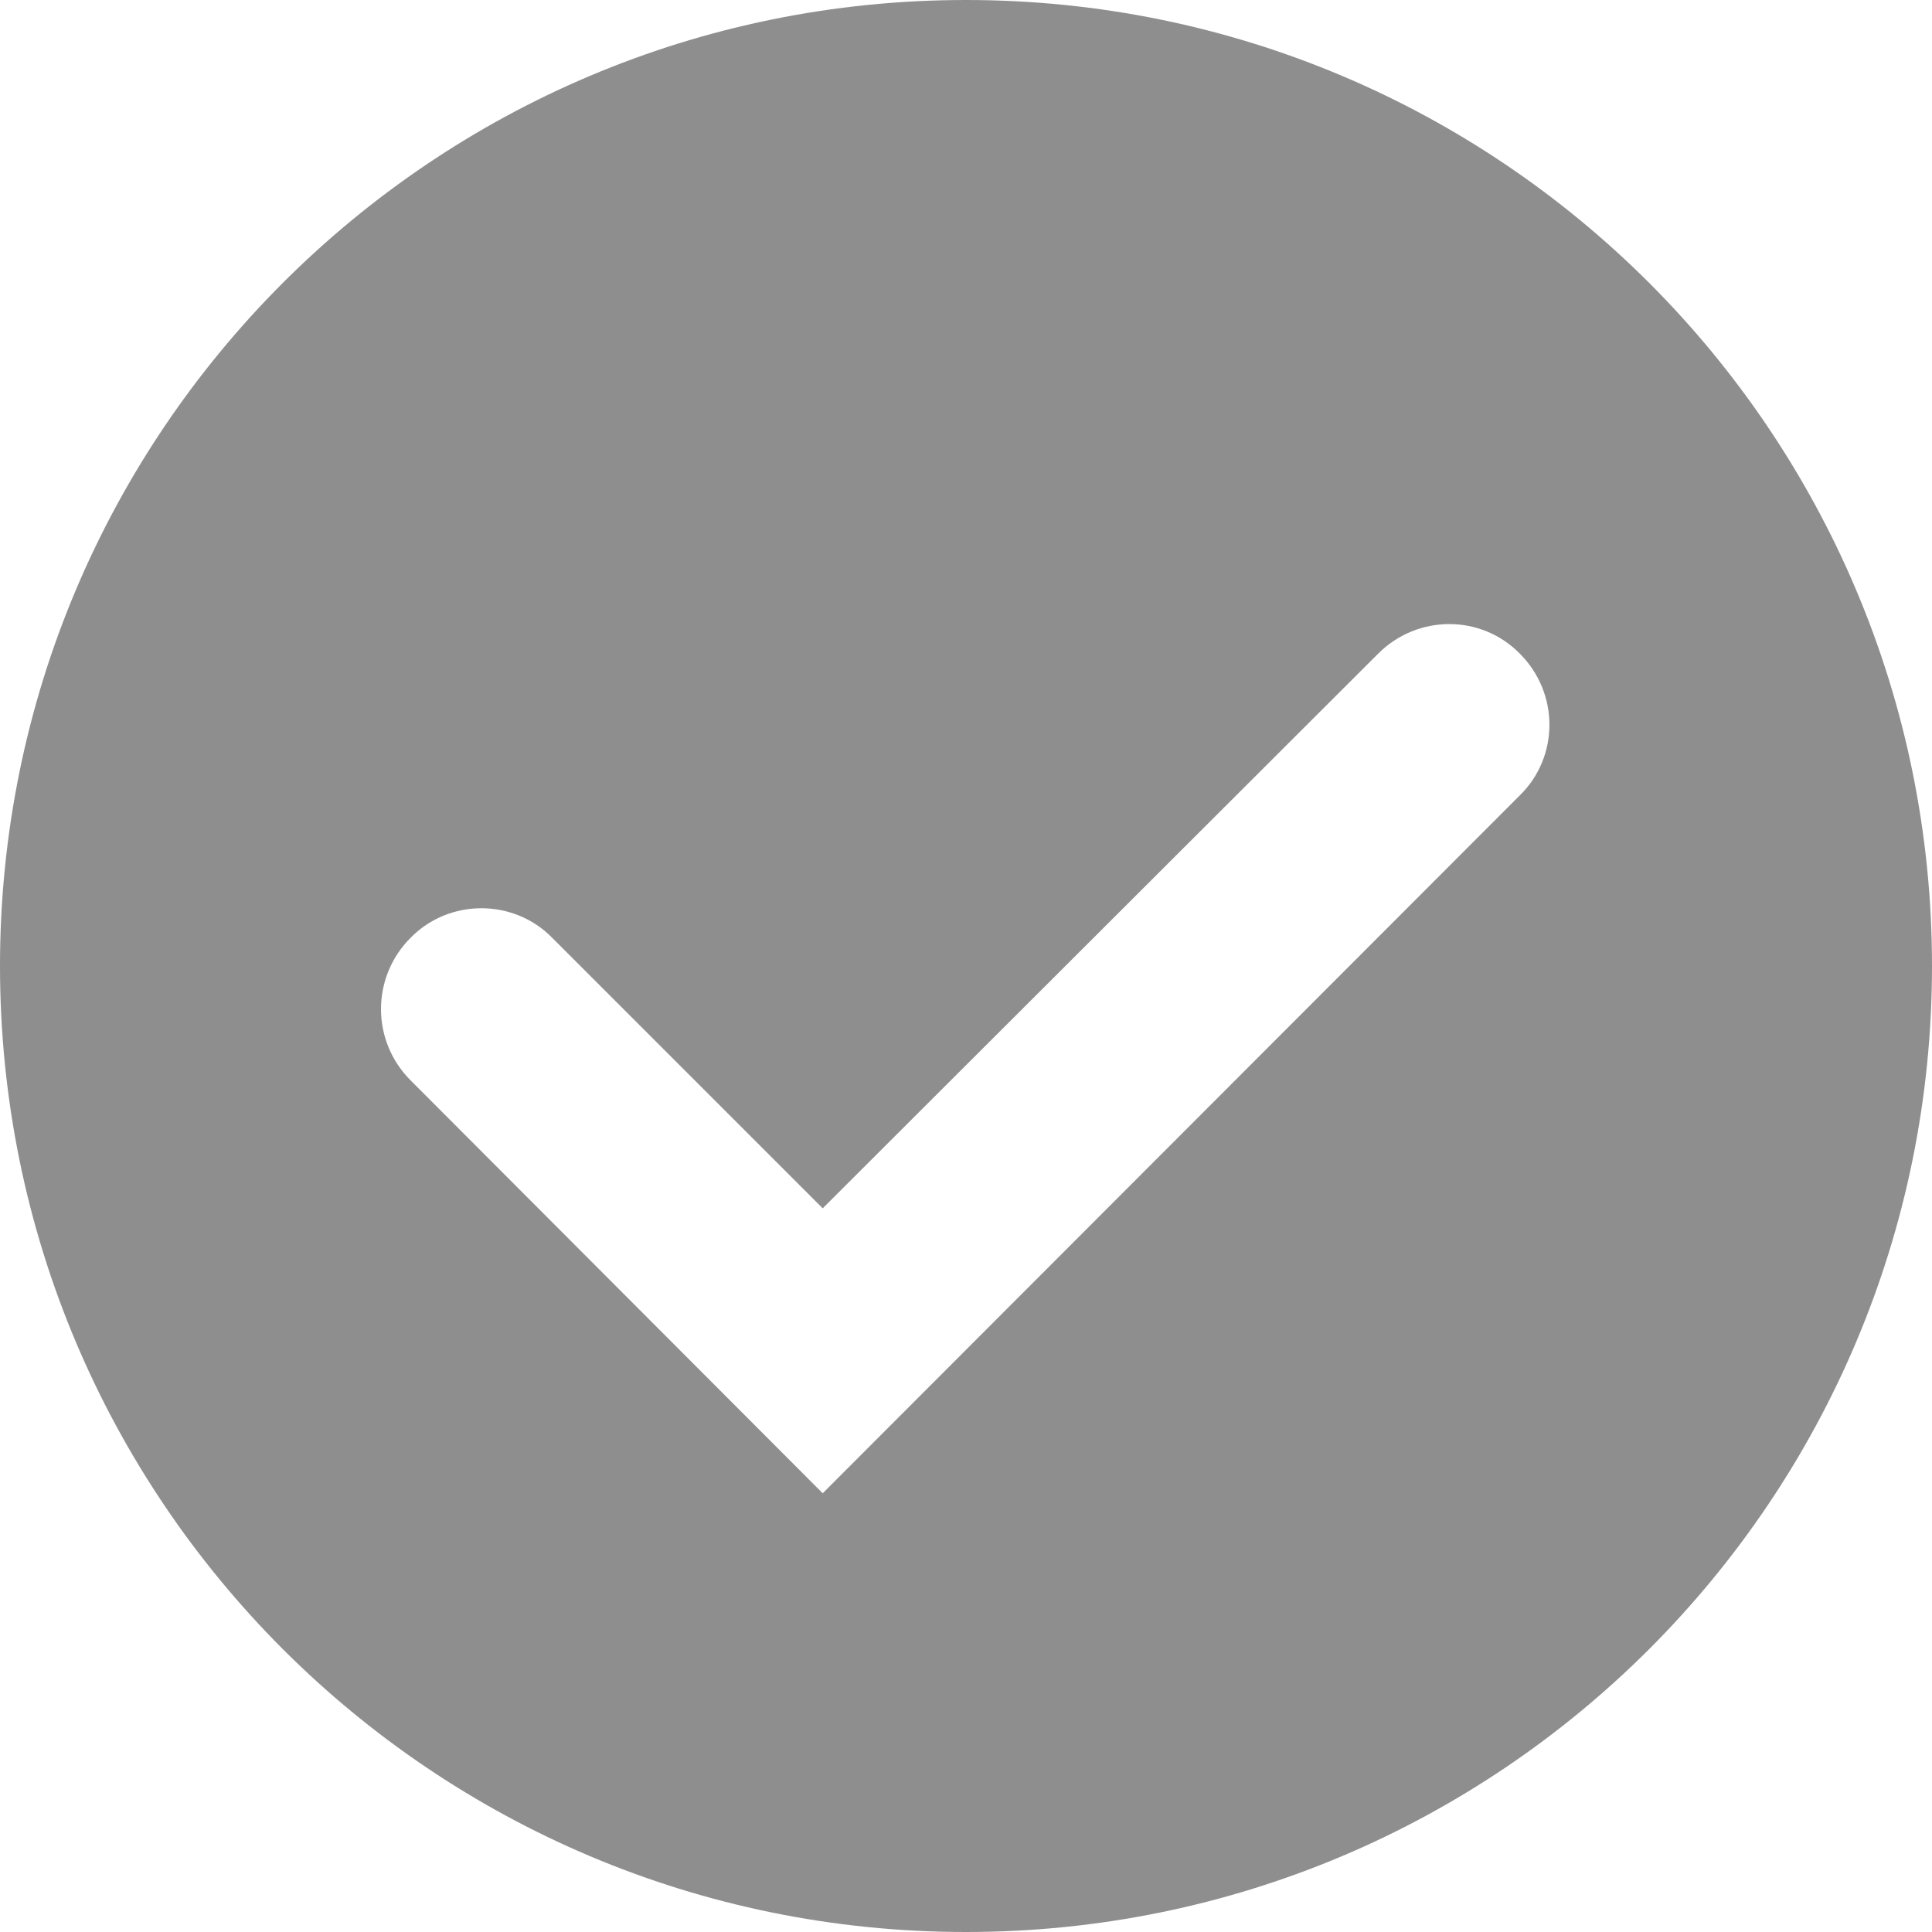
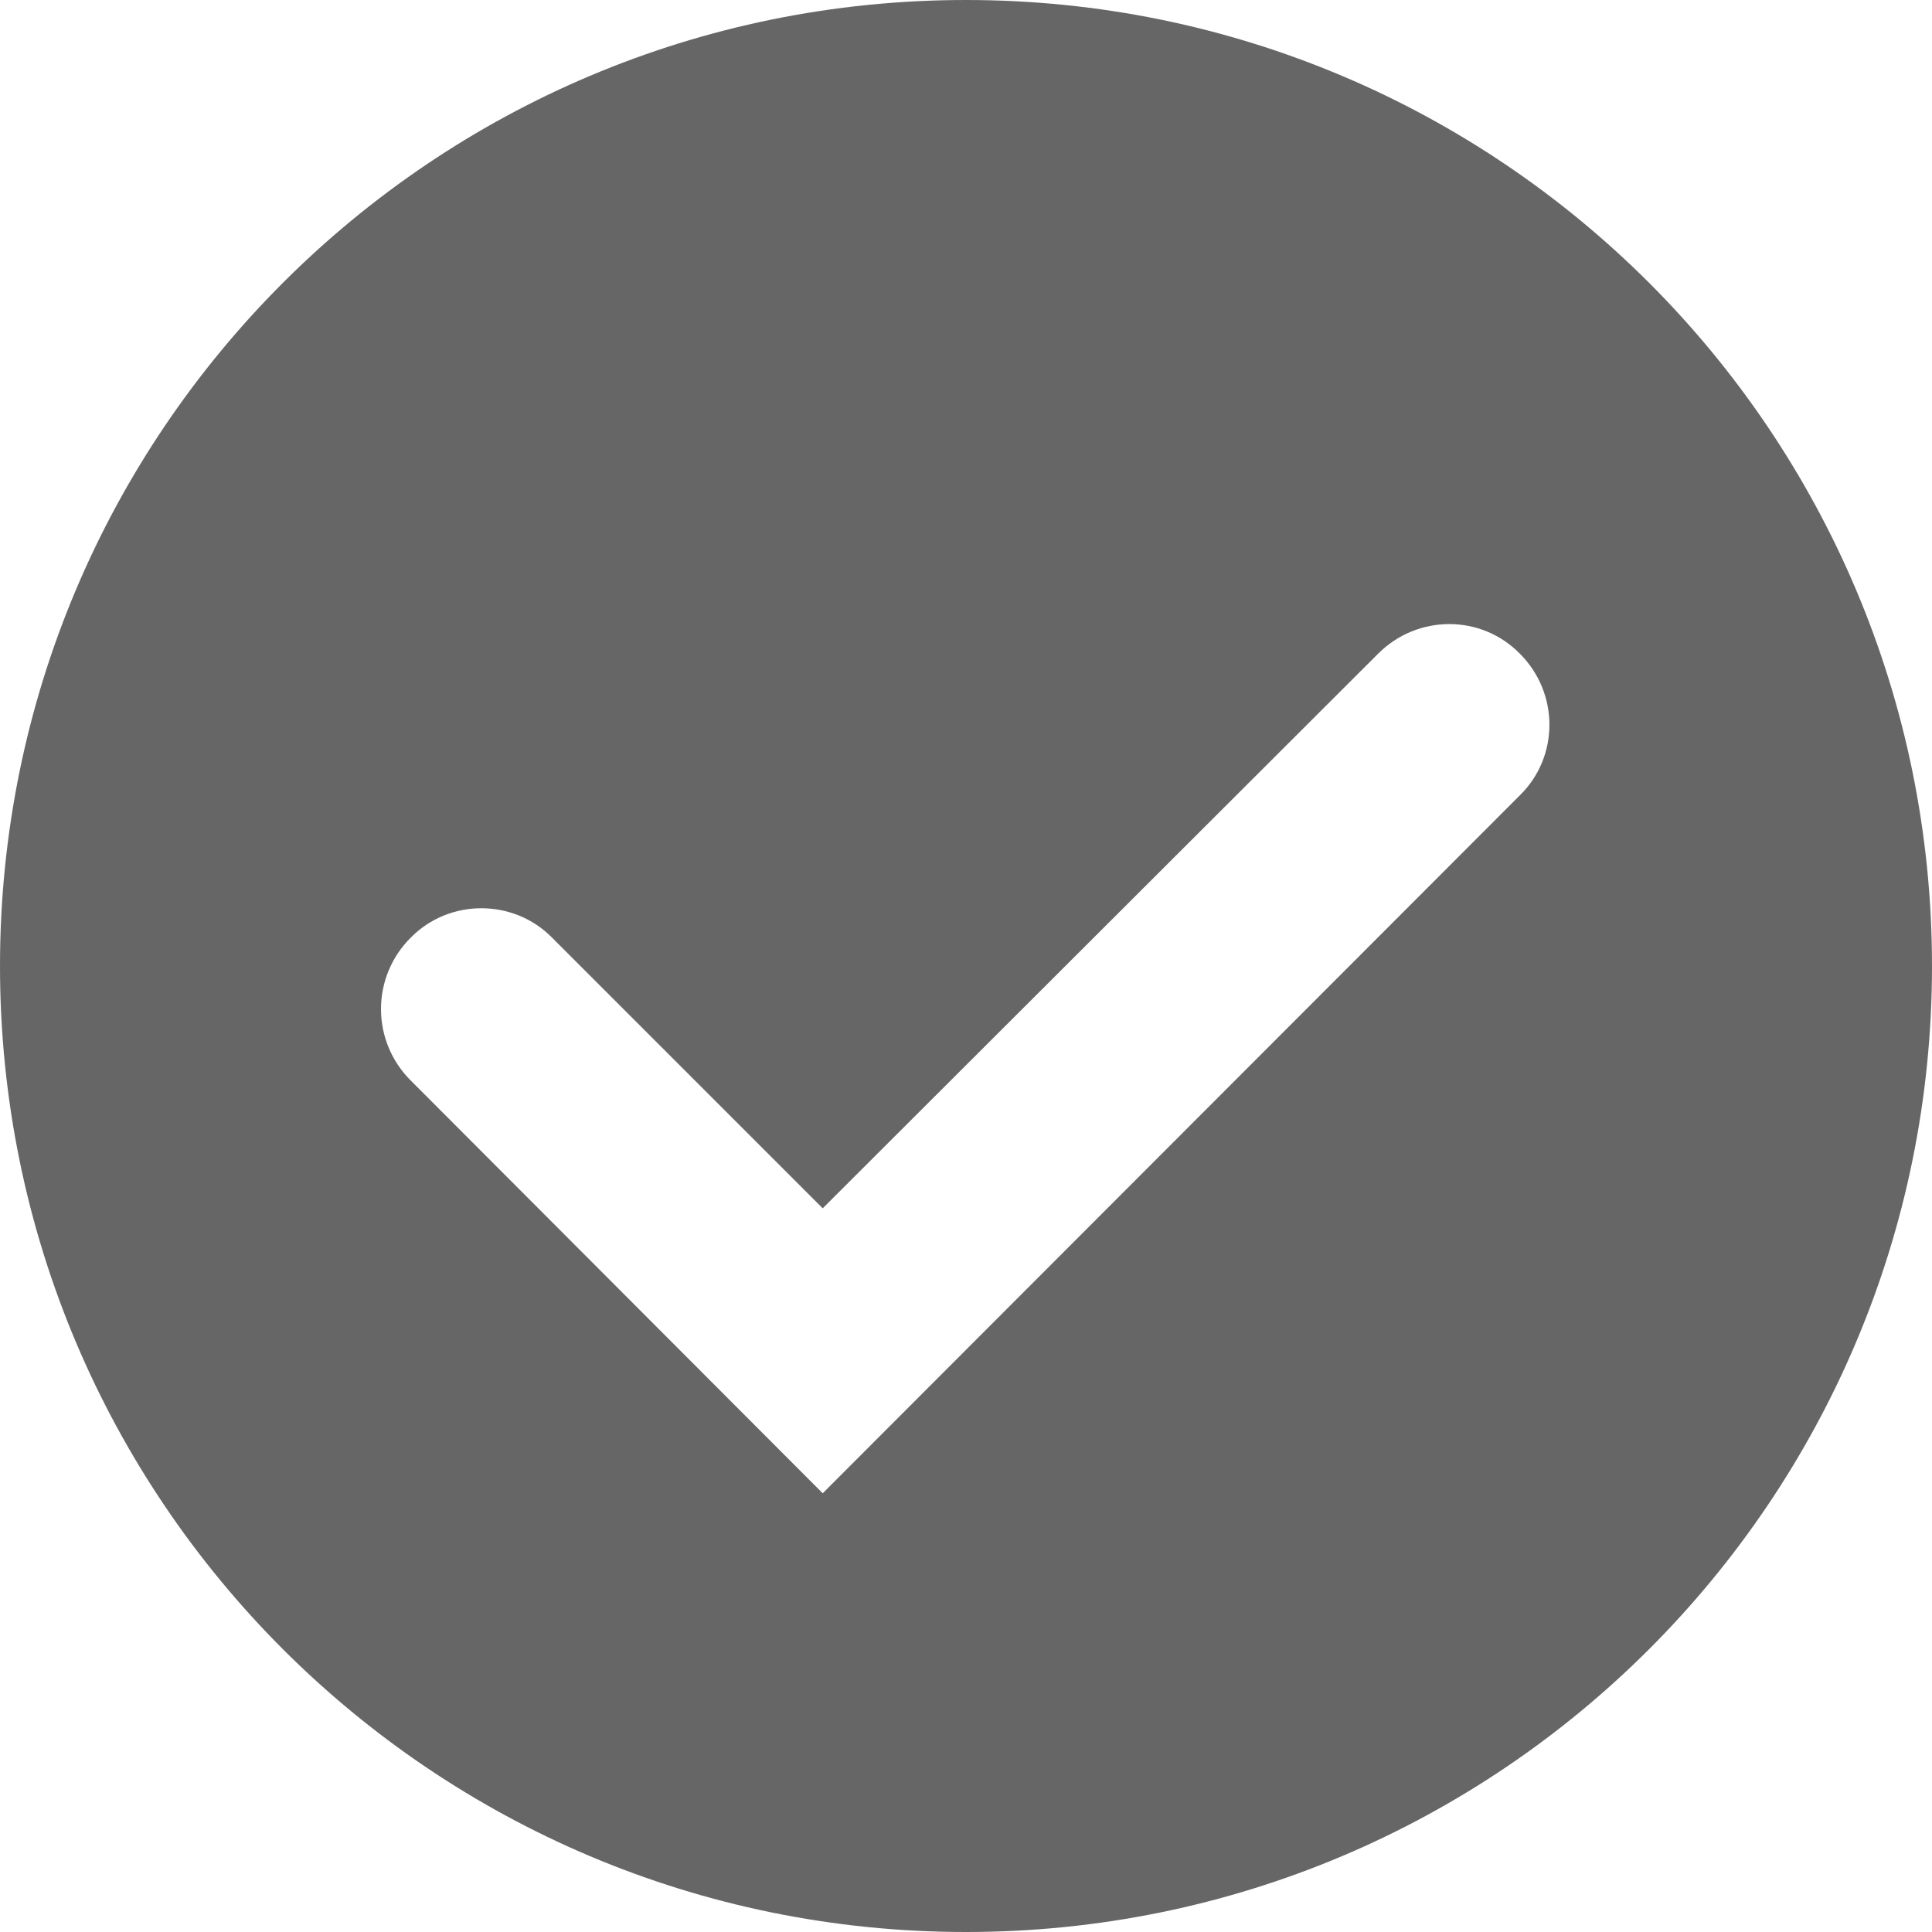
<svg xmlns="http://www.w3.org/2000/svg" width="24" height="24">
-   <path fill="#8e8e8e" d="M18.88 9.88l-8.66 8.67-5.12-5.13a1.25 1.25 0 0 1 0-1.77c.48-.49 1.28-.49 1.76 0l3.36 3.36 6.9-6.89c.49-.49 1.28-.49 1.76 0 .49.49.49 1.28 0 1.76M12 0C5.37 0 0 5.37 0 12s5.37 12 12 12 12-5.37 12-12S18.63 0 12 0" />
+   <path fill="#666" d="M18.88 9.88l-8.66 8.67-5.12-5.13a1.25 1.25 0 0 1 0-1.77c.48-.49 1.28-.49 1.76 0l3.36 3.36 6.9-6.89c.49-.49 1.28-.49 1.76 0 .49.49.49 1.28 0 1.76M12 0C5.37 0 0 5.37 0 12s5.37 12 12 12 12-5.37 12-12S18.63 0 12 0" />
</svg>
